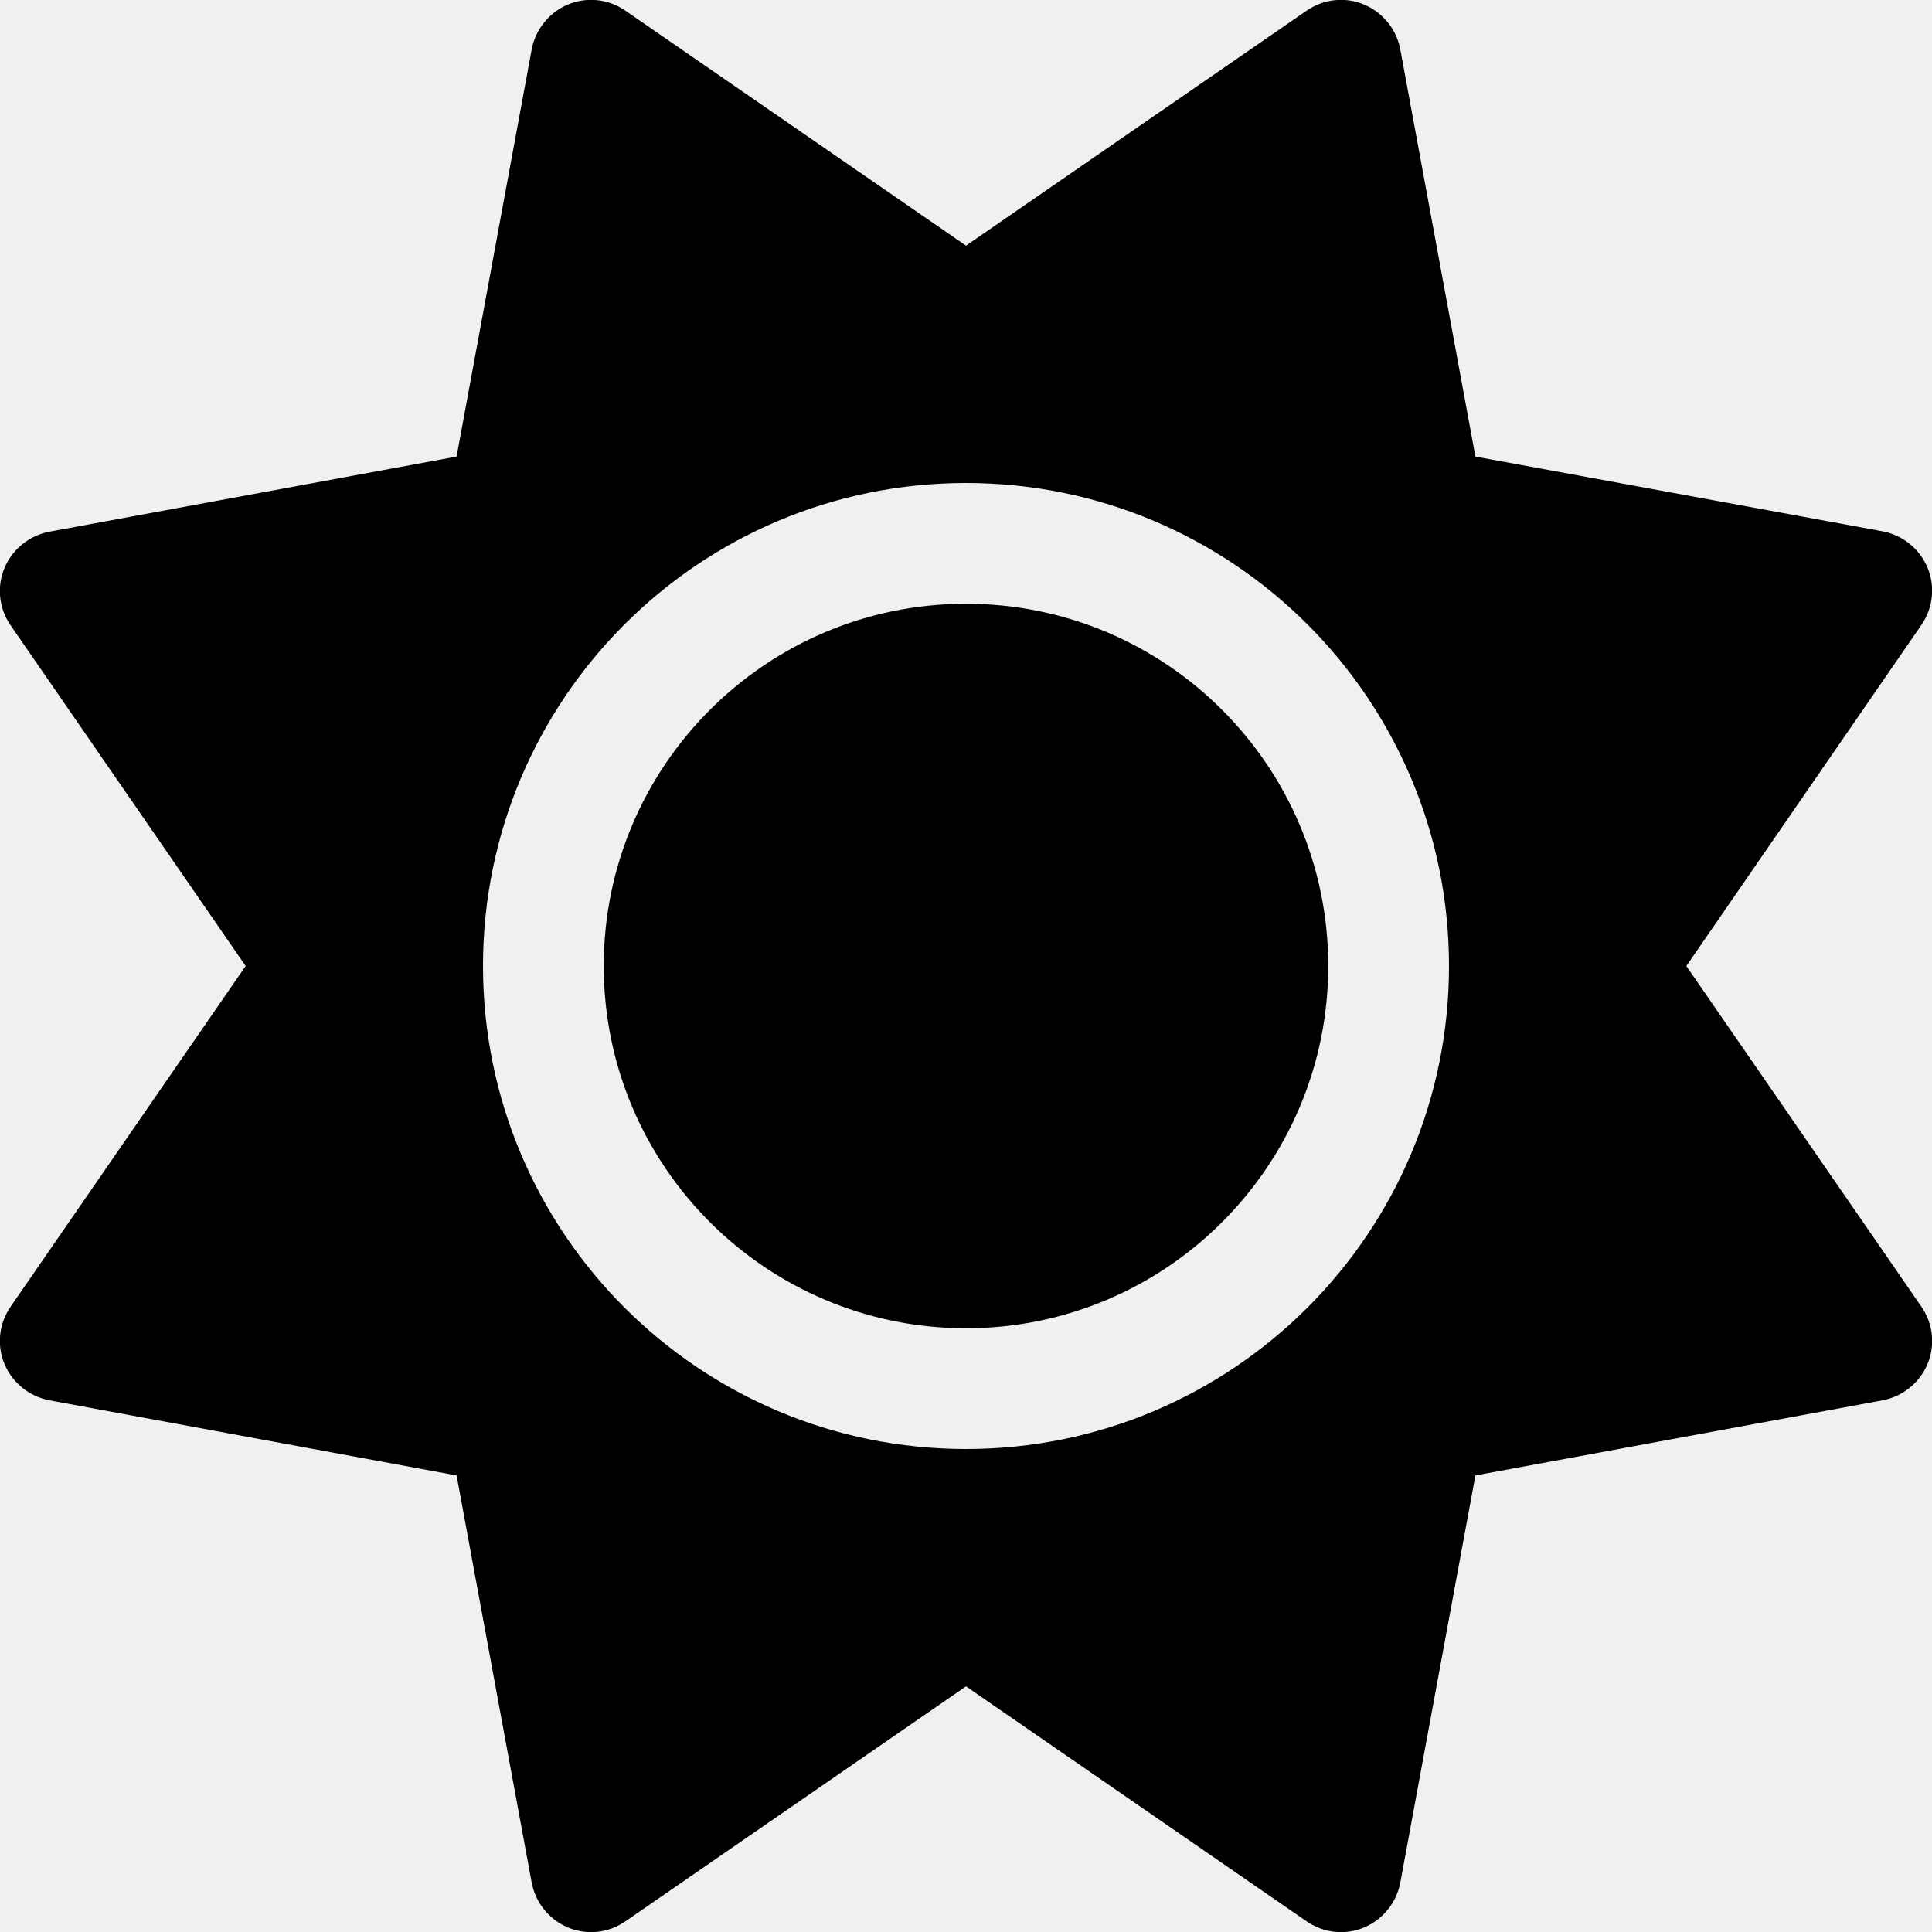
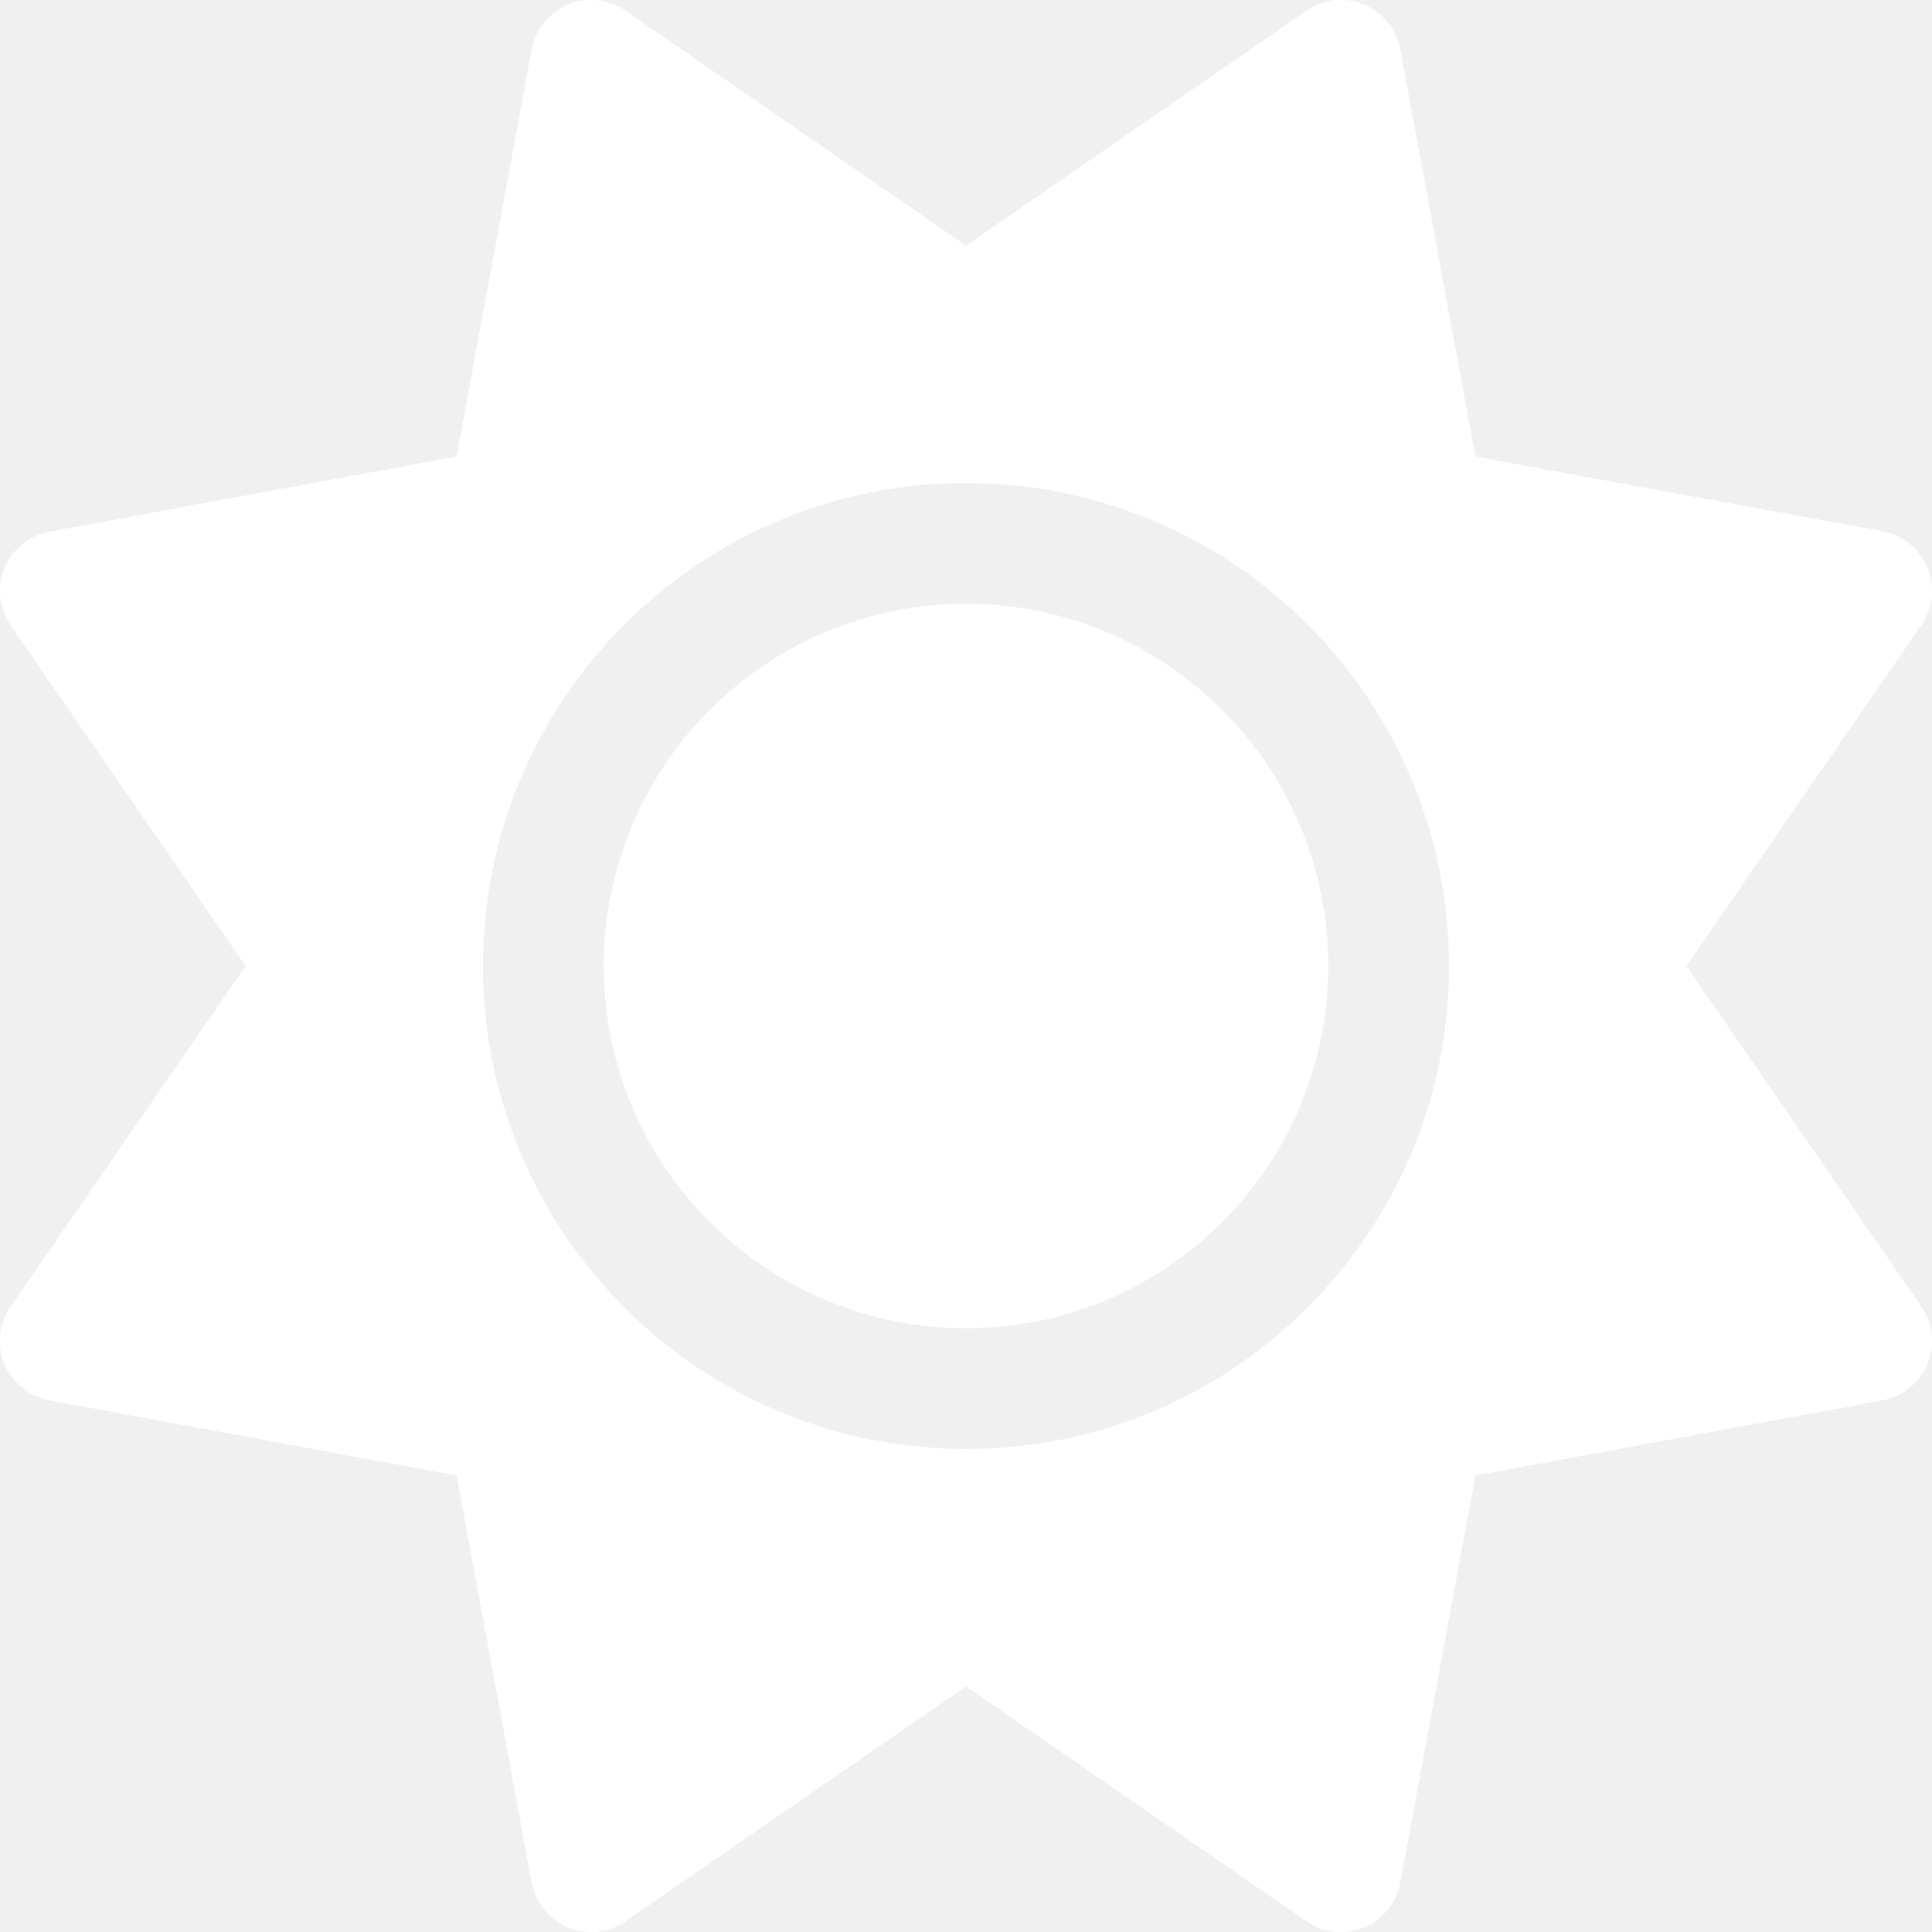
- <svg xmlns="http://www.w3.org/2000/svg" viewBox="0 0 512 512">
+ <svg xmlns="http://www.w3.org/2000/svg" viewBox="0 0 512 512" fill="white">
  <path d="M361.5 1.2c5 2.1 8.6 6.6 9.6 11.9L391 121l107.9 19.8c5.3 1 9.8 4.6 11.9 9.6s1.5 10.7-1.6 15.2L446.9 256l62.3 90.3c3.1 4.5 3.7 10.2 1.6 15.2s-6.6 8.6-11.9 9.6L391 391 371.1 498.9c-1 5.3-4.6 9.8-9.6 11.9s-10.7 1.5-15.2-1.6L256 446.9l-90.3 62.3c-4.5 3.1-10.2 3.7-15.2 1.6s-8.6-6.6-9.6-11.9L121 391 13.1 371.1c-5.3-1-9.8-4.6-11.9-9.6s-1.5-10.7 1.6-15.2L65.1 256 2.8 165.7c-3.1-4.5-3.7-10.2-1.6-15.2s6.6-8.6 11.9-9.6L121 121 140.9 13.1c1-5.3 4.6-9.8 9.6-11.9s10.7-1.5 15.2 1.6L256 65.1 346.3 2.8c4.5-3.1 10.2-3.7 15.2-1.6zM352 256c0 53-43 96-96 96s-96-43-96-96s43-96 96-96s96 43 96 96zm32 0c0-70.7-57.3-128-128-128s-128 57.3-128 128s57.3 128 128 128s128-57.3 128-128z" />
</svg>
